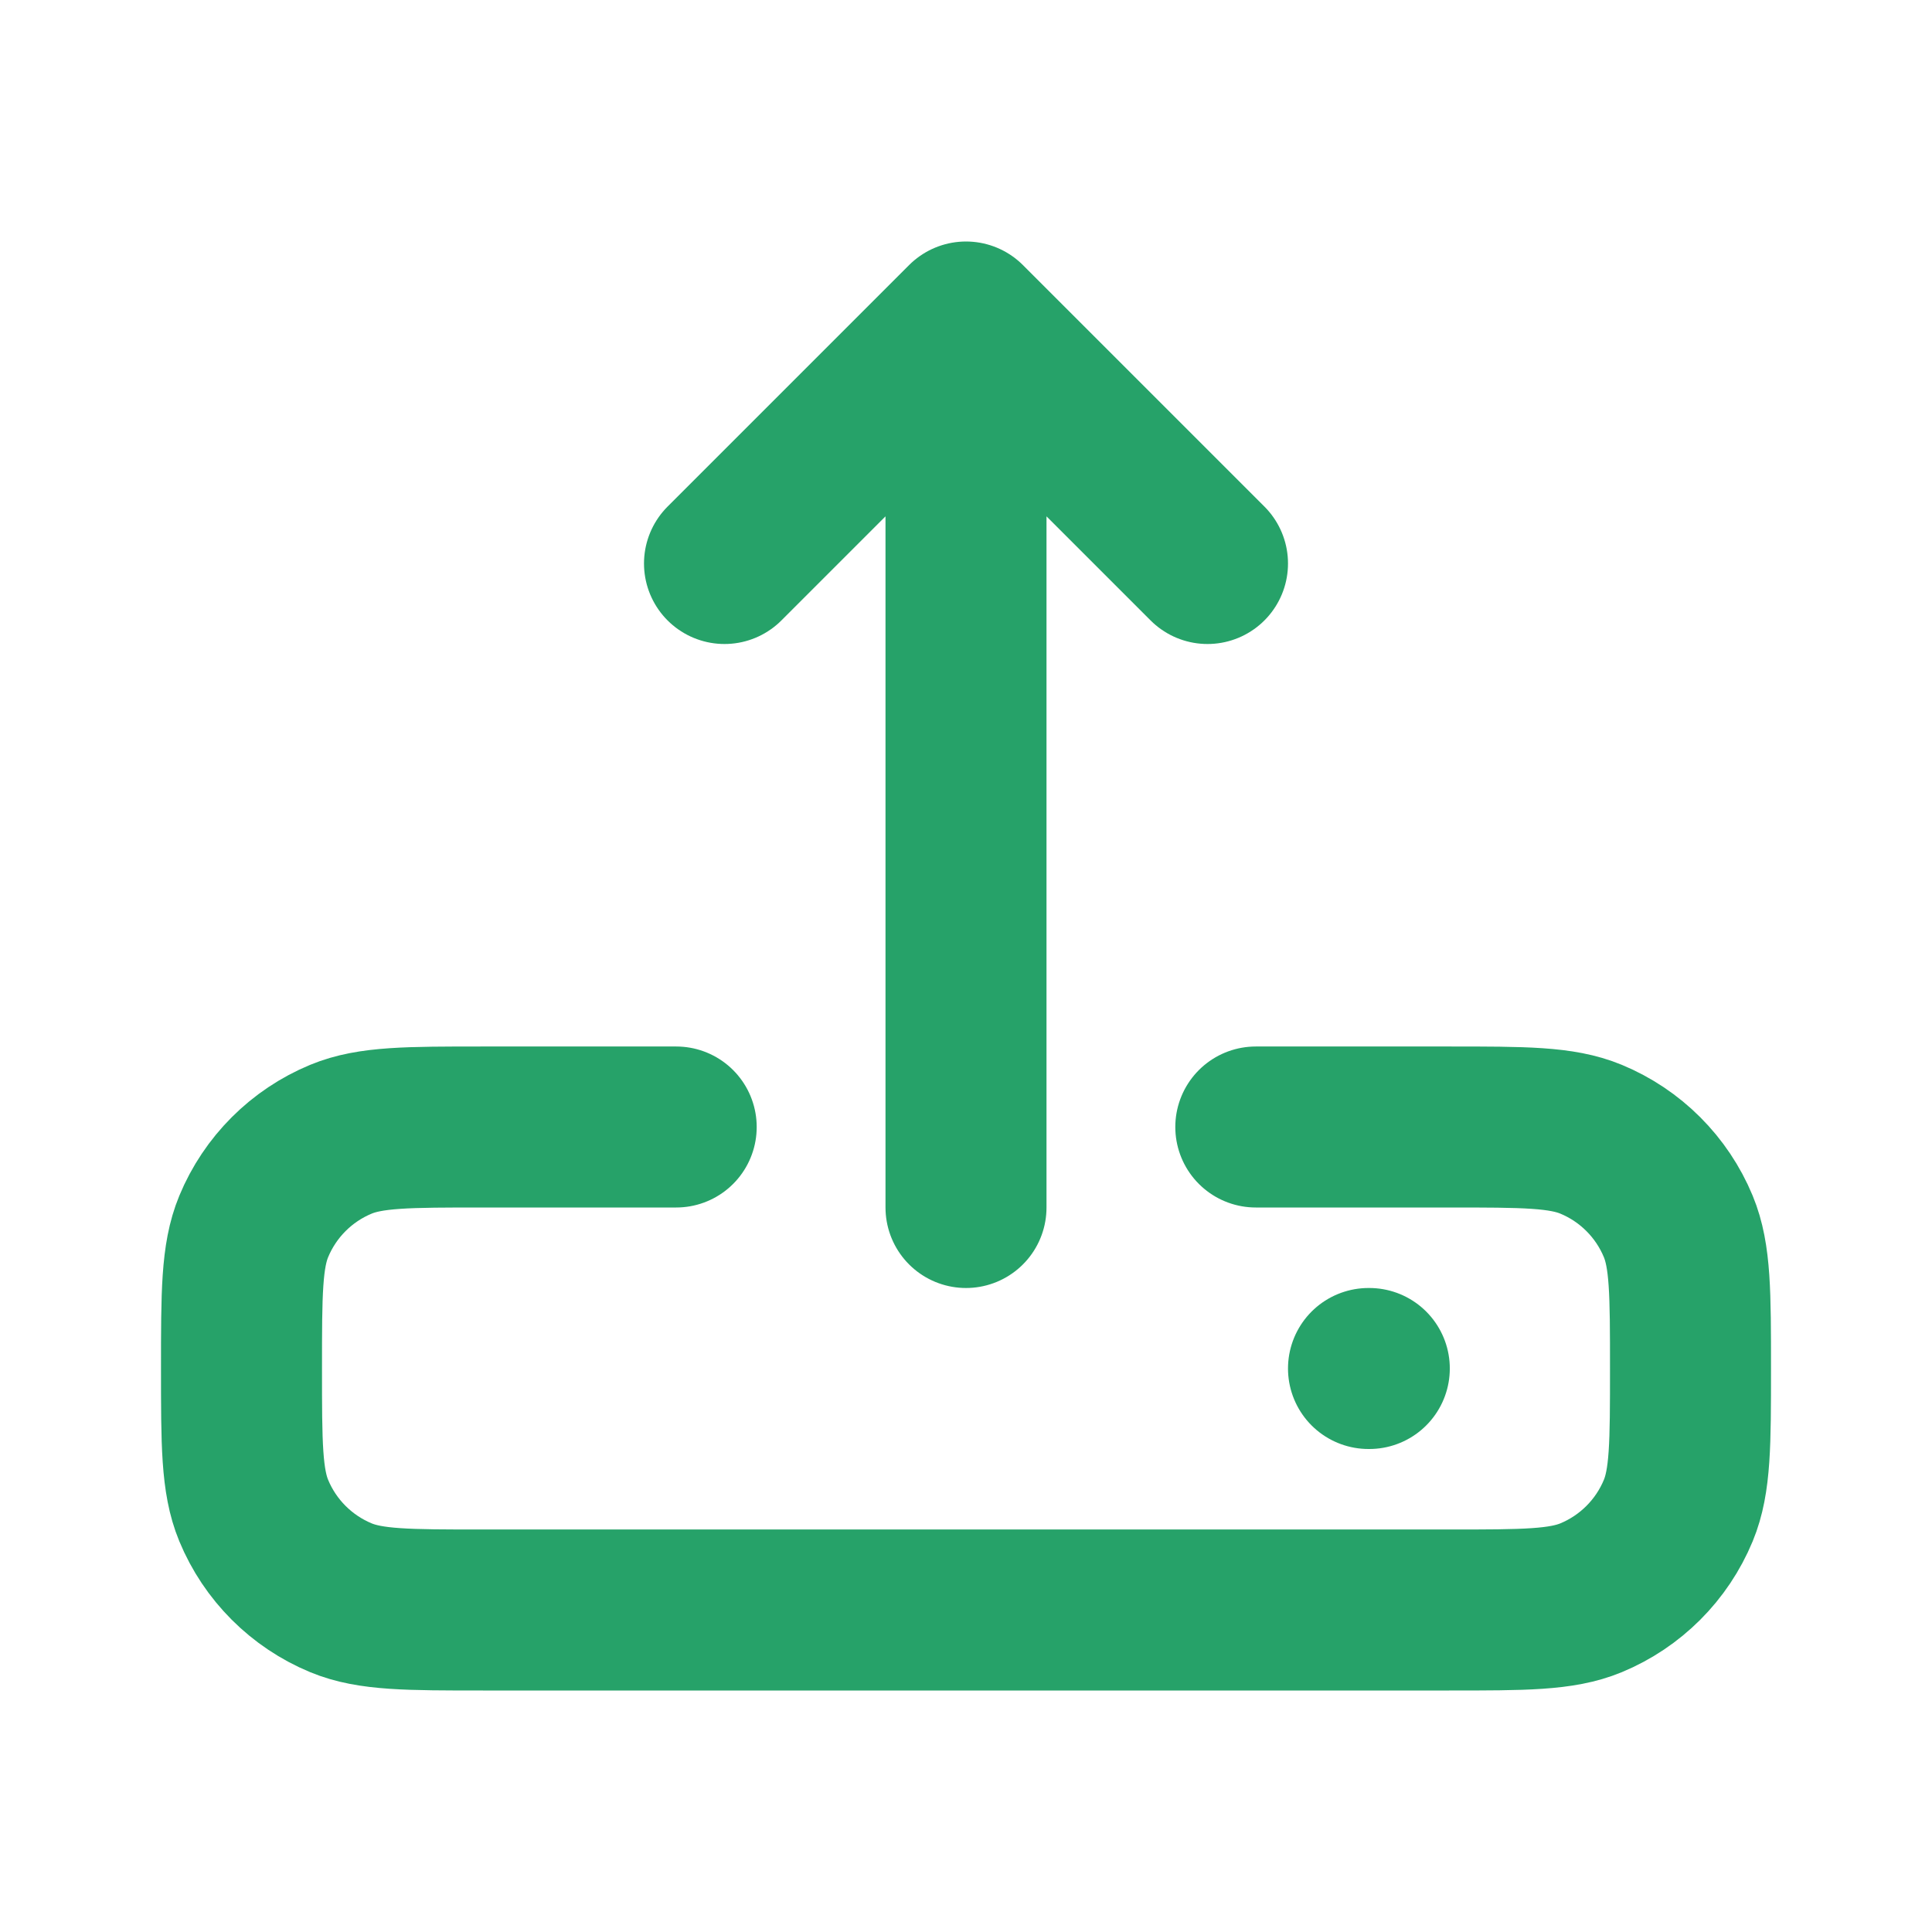
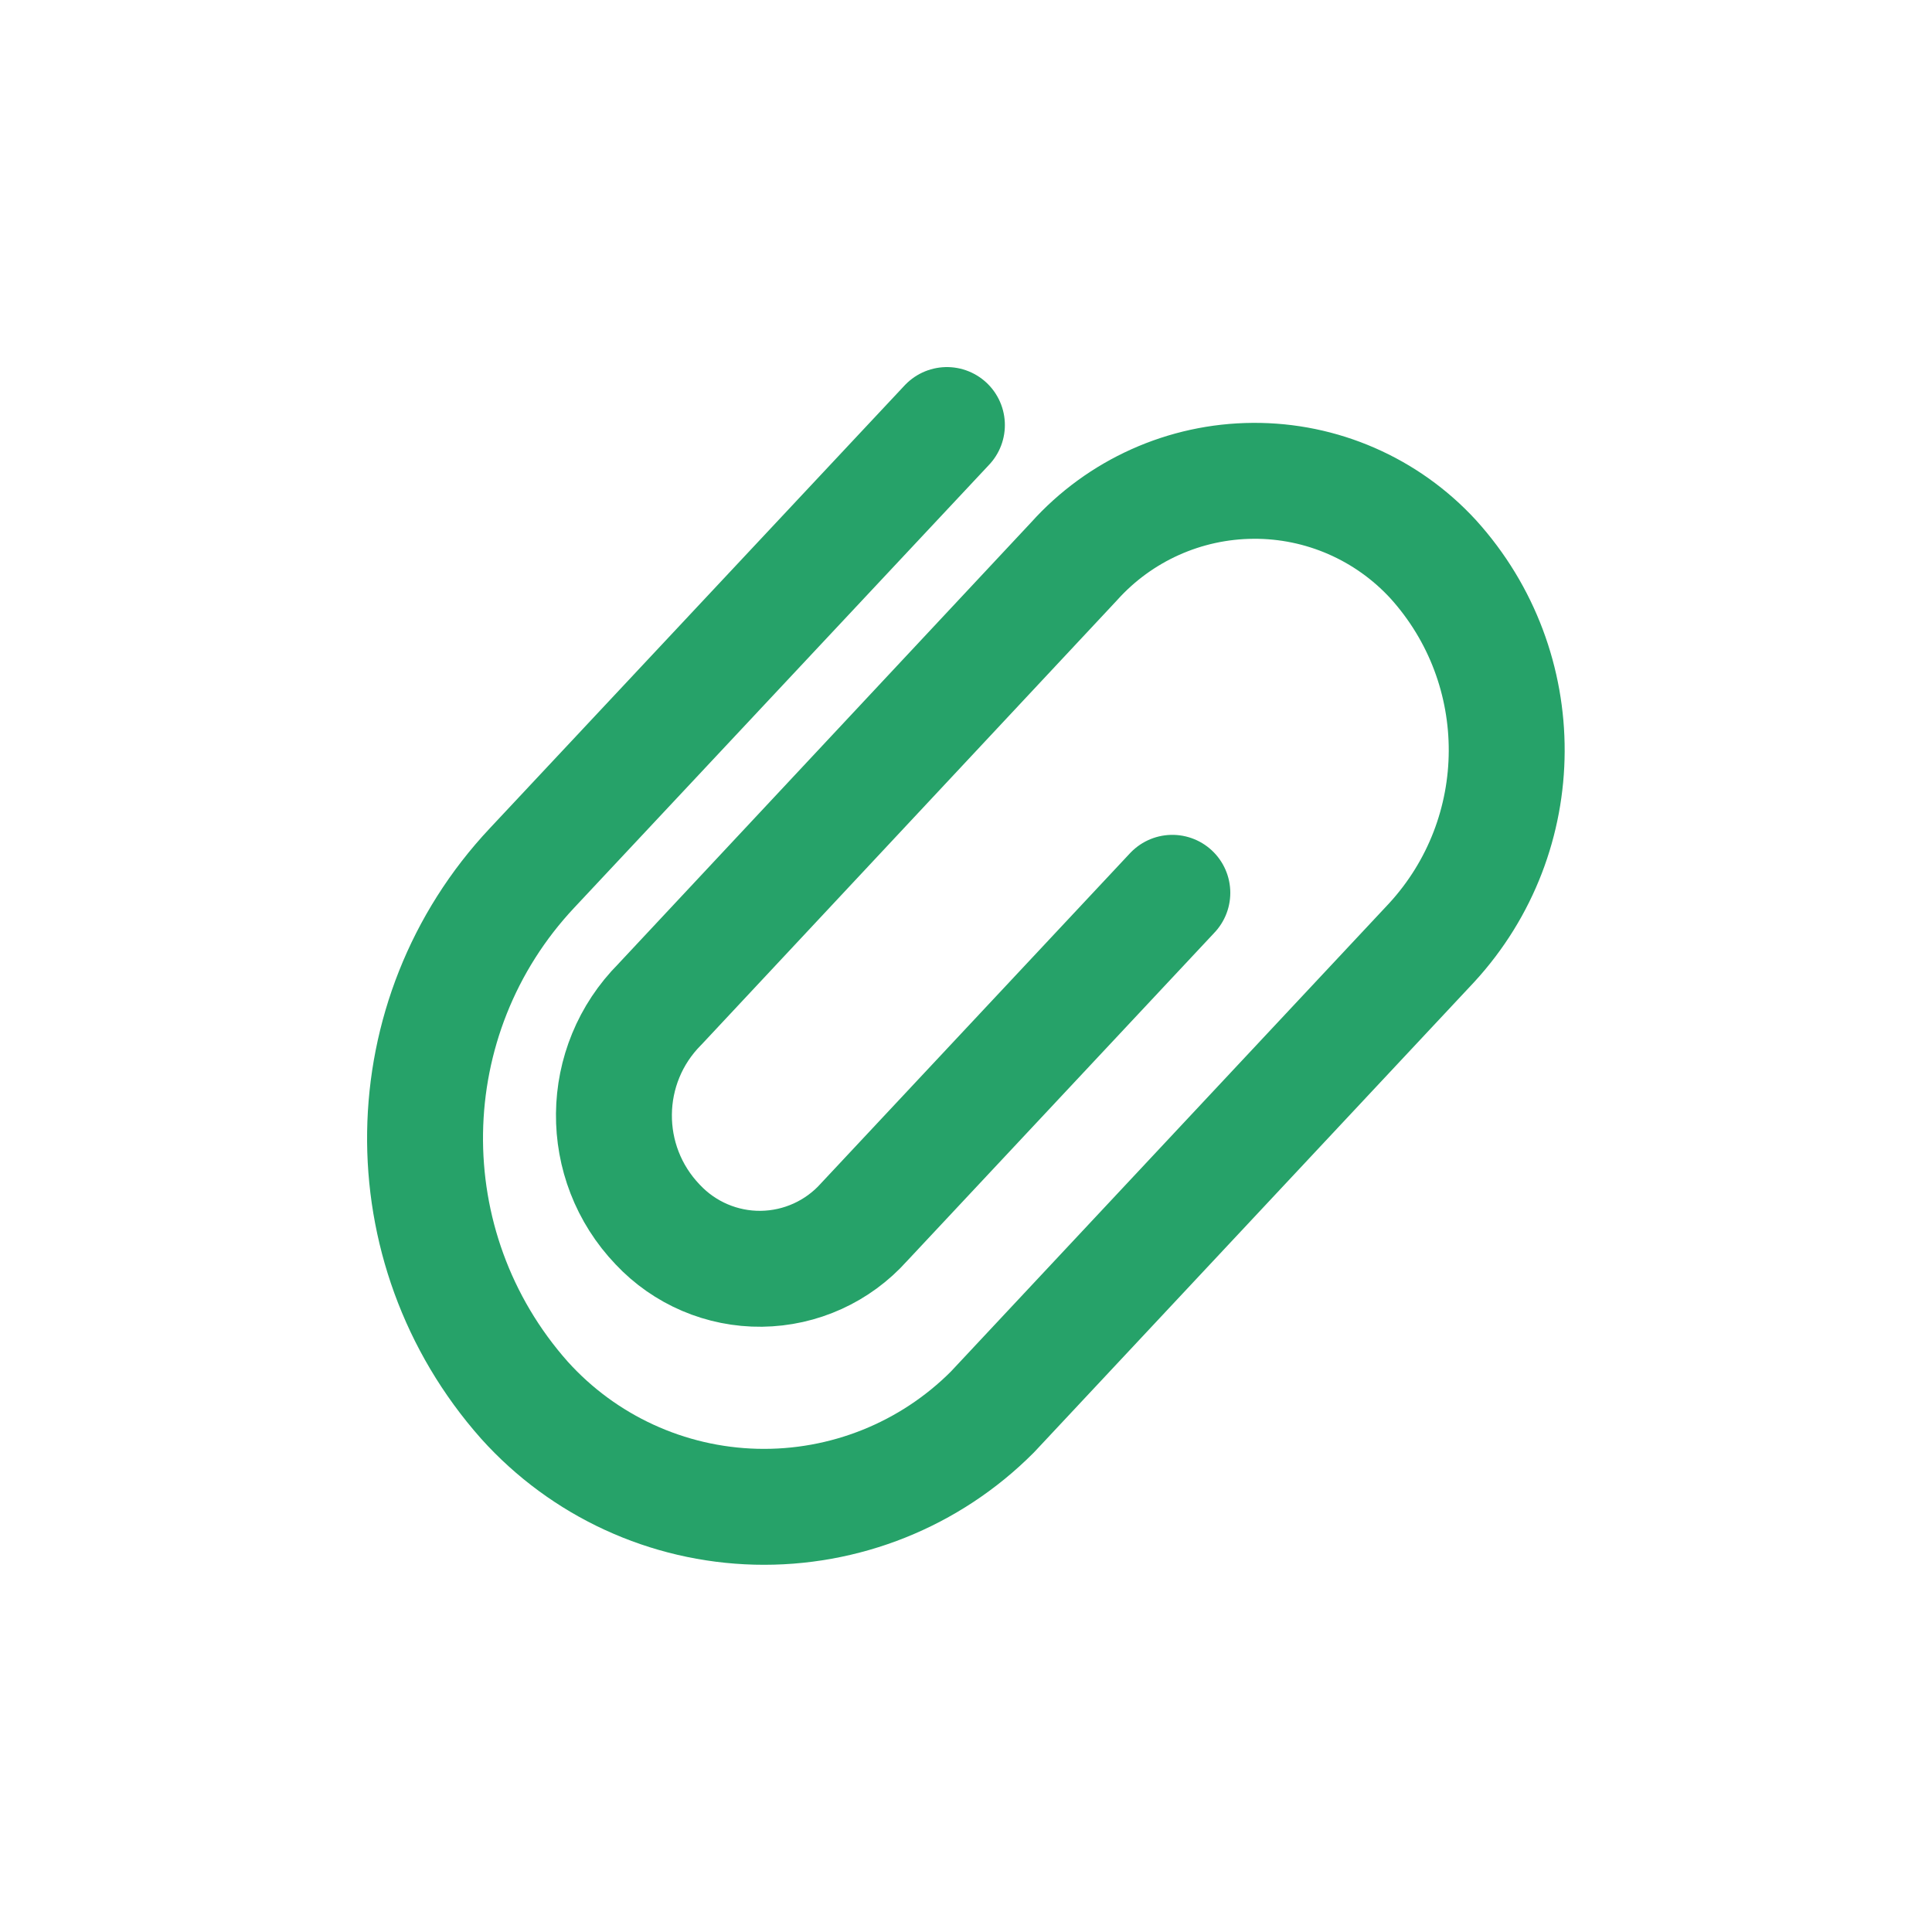
- <svg xmlns="http://www.w3.org/2000/svg" width="800px" height="800px" viewBox="0 0 24 24" fill="none">
+ <svg xmlns="http://www.w3.org/2000/svg" width="800px" height="800px" viewBox="0 -0.5 25 25" fill="none">
  <g id="SVGRepo_bgCarrier" stroke-width="0" />
  <g id="SVGRepo_tracerCarrier" stroke-linecap="round" stroke-linejoin="round" />
  <g id="SVGRepo_iconCarrier">
-     <path d="M17 17H17.01M15.6 14H18C18.932 14 19.398 14 19.765 14.152C20.255 14.355 20.645 14.745 20.848 15.235C21 15.602 21 16.068 21 17C21 17.932 21 18.398 20.848 18.765C20.645 19.255 20.255 19.645 19.765 19.848C19.398 20 18.932 20 18 20H6C5.068 20 4.602 20 4.235 19.848C3.745 19.645 3.355 19.255 3.152 18.765C3 18.398 3 17.932 3 17C3 16.068 3 15.602 3.152 15.235C3.355 14.745 3.745 14.355 4.235 14.152C4.602 14 5.068 14 6 14H8.4M12 15V4M12 4L15 7M12 4L9 7" stroke="#26a269" stroke-width="2" stroke-linecap="round" stroke-linejoin="round" />
+     <path d="M15.17 11.053L11.18 15.315C10.842 15.693 10.36 15.912 9.852 15.918C9.345 15.924 8.858 15.716 8.511 15.346C7.744 14.545 7.757 13.279 8.54 12.494L13.899 6.763C14.49 6.105 15.332 5.727 16.216 5.722C17.101 5.716 17.946 6.085 18.545 6.736C19.822 8.147 19.813 10.3 18.524 11.7L12.842 17.771C12.033 18.583 10.927 19.026 9.781 18.997C8.636 18.968 7.553 18.47 6.786 17.618C5.034 15.641 5.077 12.655 6.886 10.73L12.253 5" stroke="#26a269" stroke-width="1.5" stroke-linecap="round" stroke-linejoin="round" />
  </g>
</svg>
